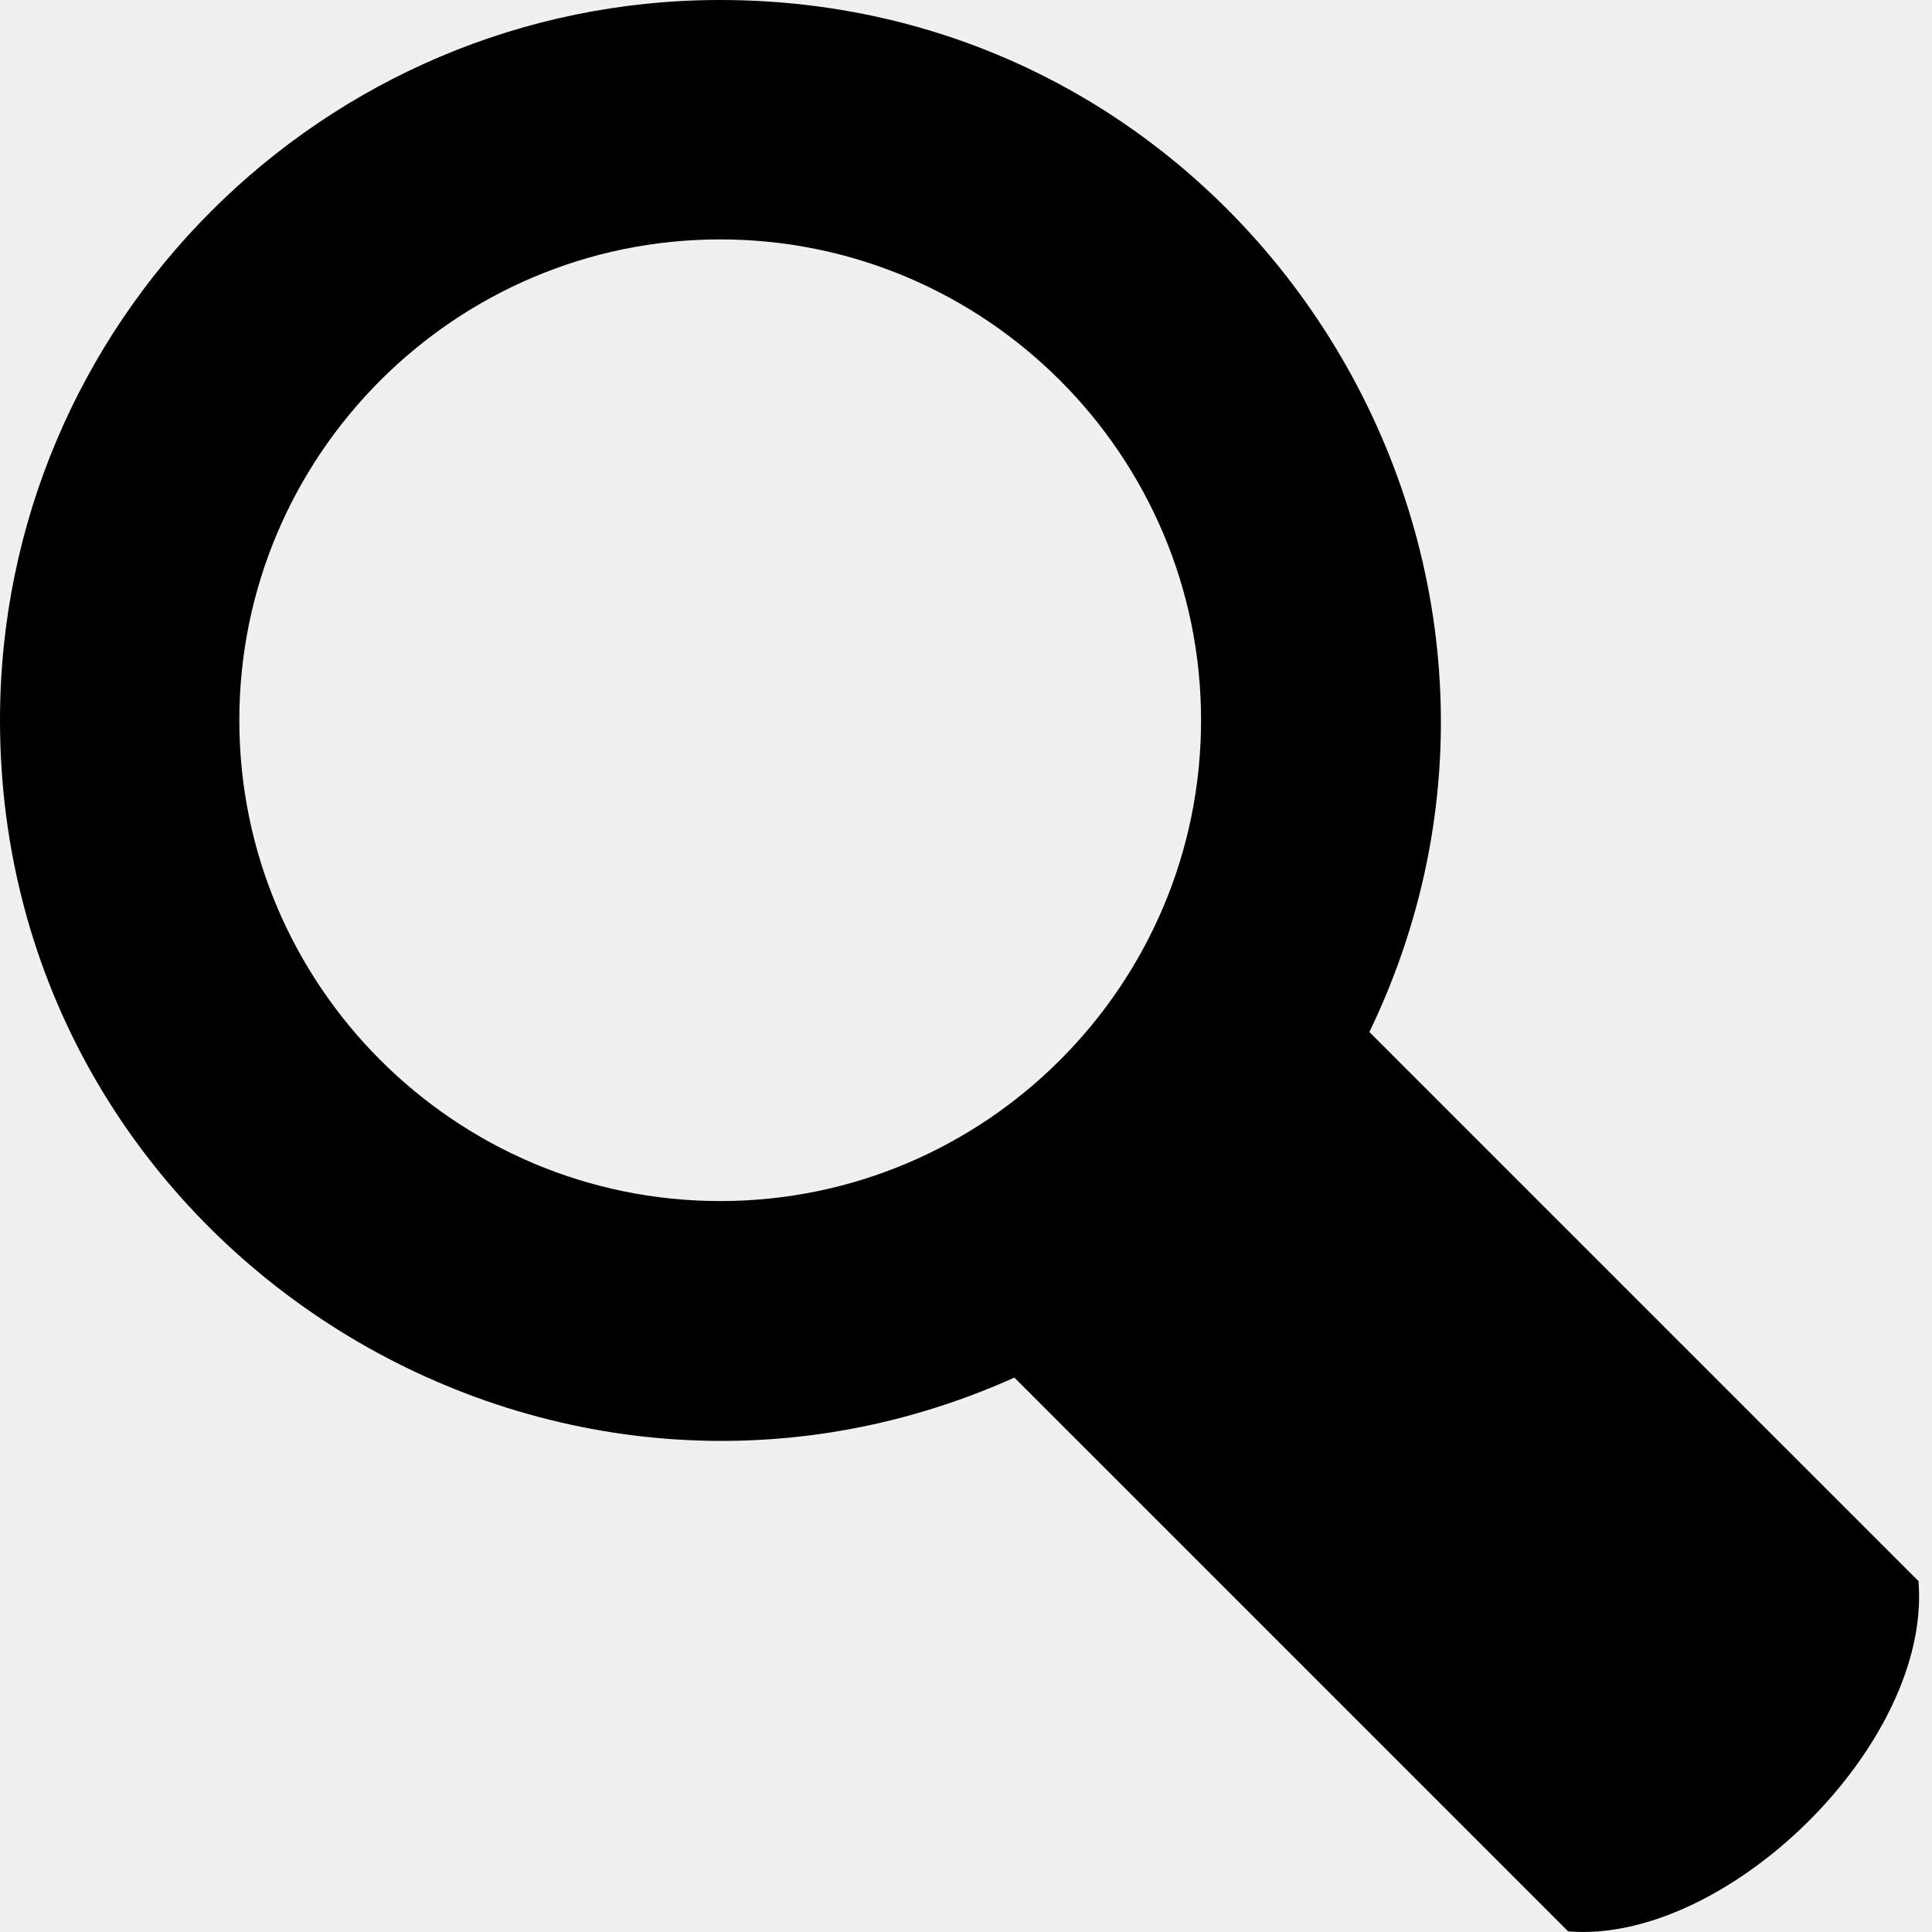
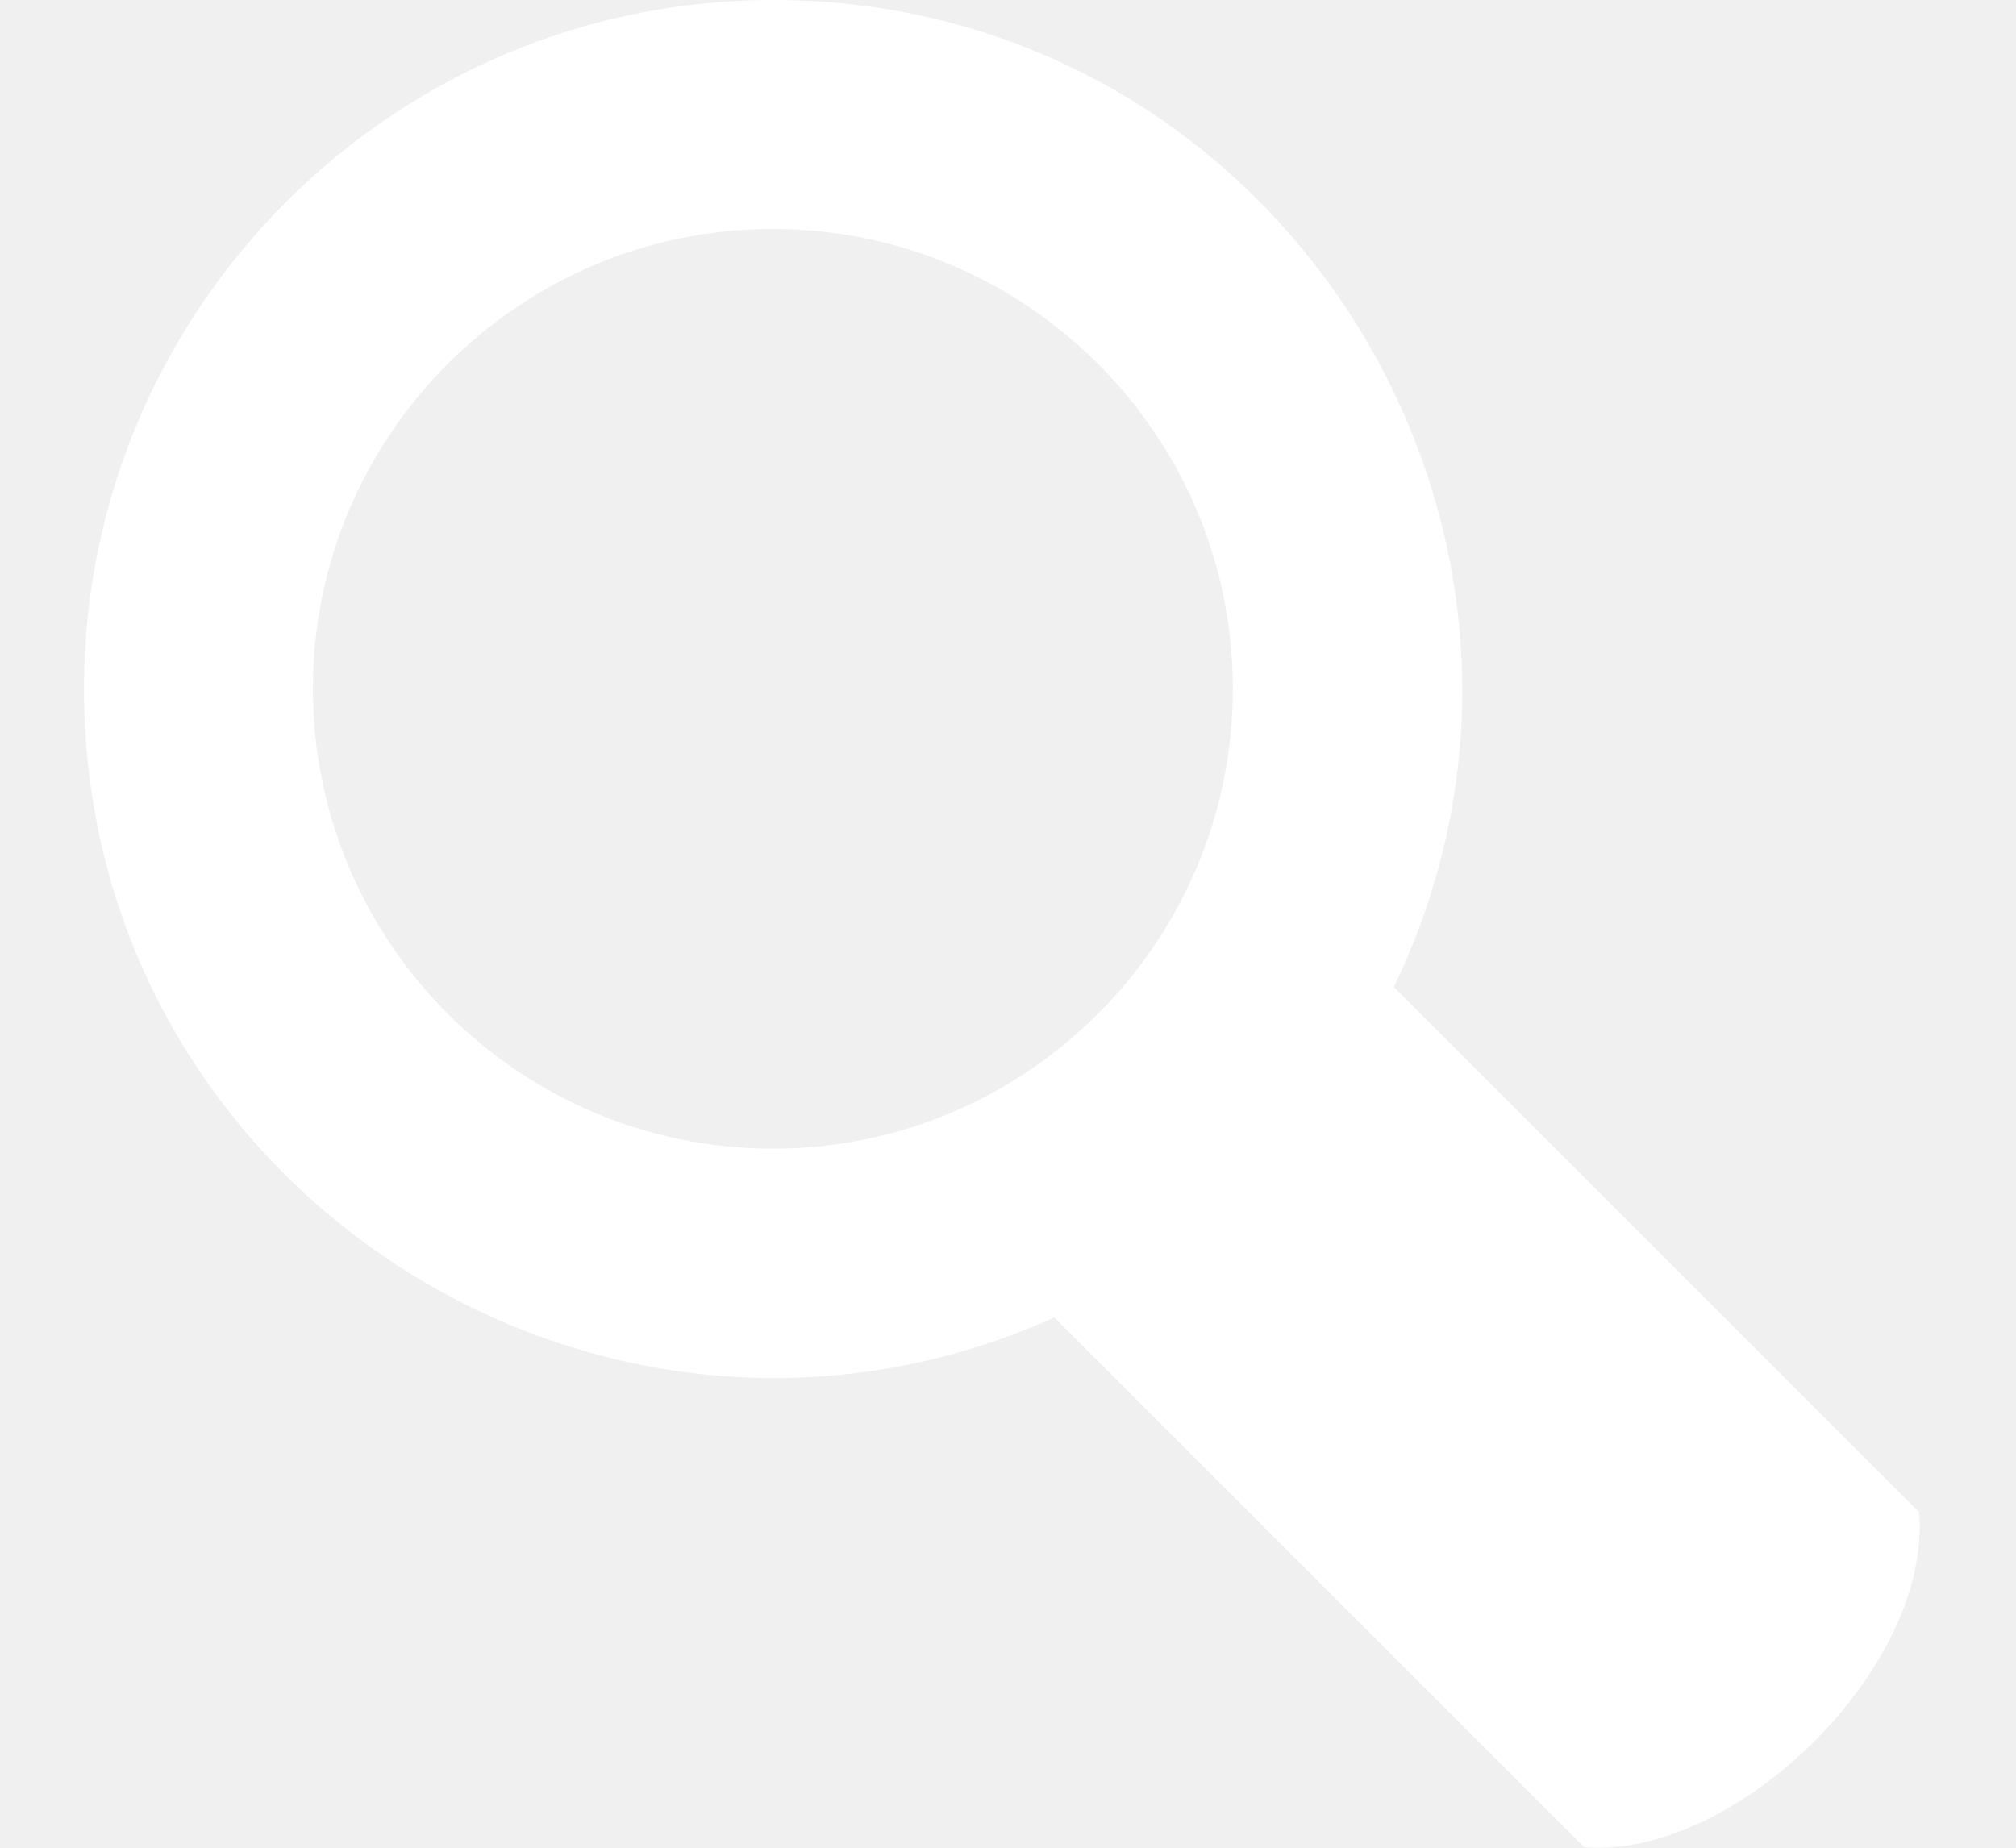
- <svg xmlns="http://www.w3.org/2000/svg" width="24" height="24" viewBox="0 0 24 24">
+ <svg xmlns="http://www.w3.org/2000/svg" fill="#FFFFFF" width="24" height="22" viewBox="0 0 24 24">
  <path d="M23.832 19.641l-6.821-6.821c2.834-5.878-1.45-12.82-8.065-12.82-4.932 0-8.946 4.014-8.946 8.947 0 6.508 6.739 10.798 12.601 8.166l6.879 6.879c1.957.164 4.52-2.326 4.352-4.351zm-14.886-4.721c-3.293 0-5.973-2.68-5.973-5.973s2.68-5.973 5.973-5.973c3.294 0 5.974 2.68 5.974 5.973s-2.68 5.973-5.974 5.973z" />
</svg>
